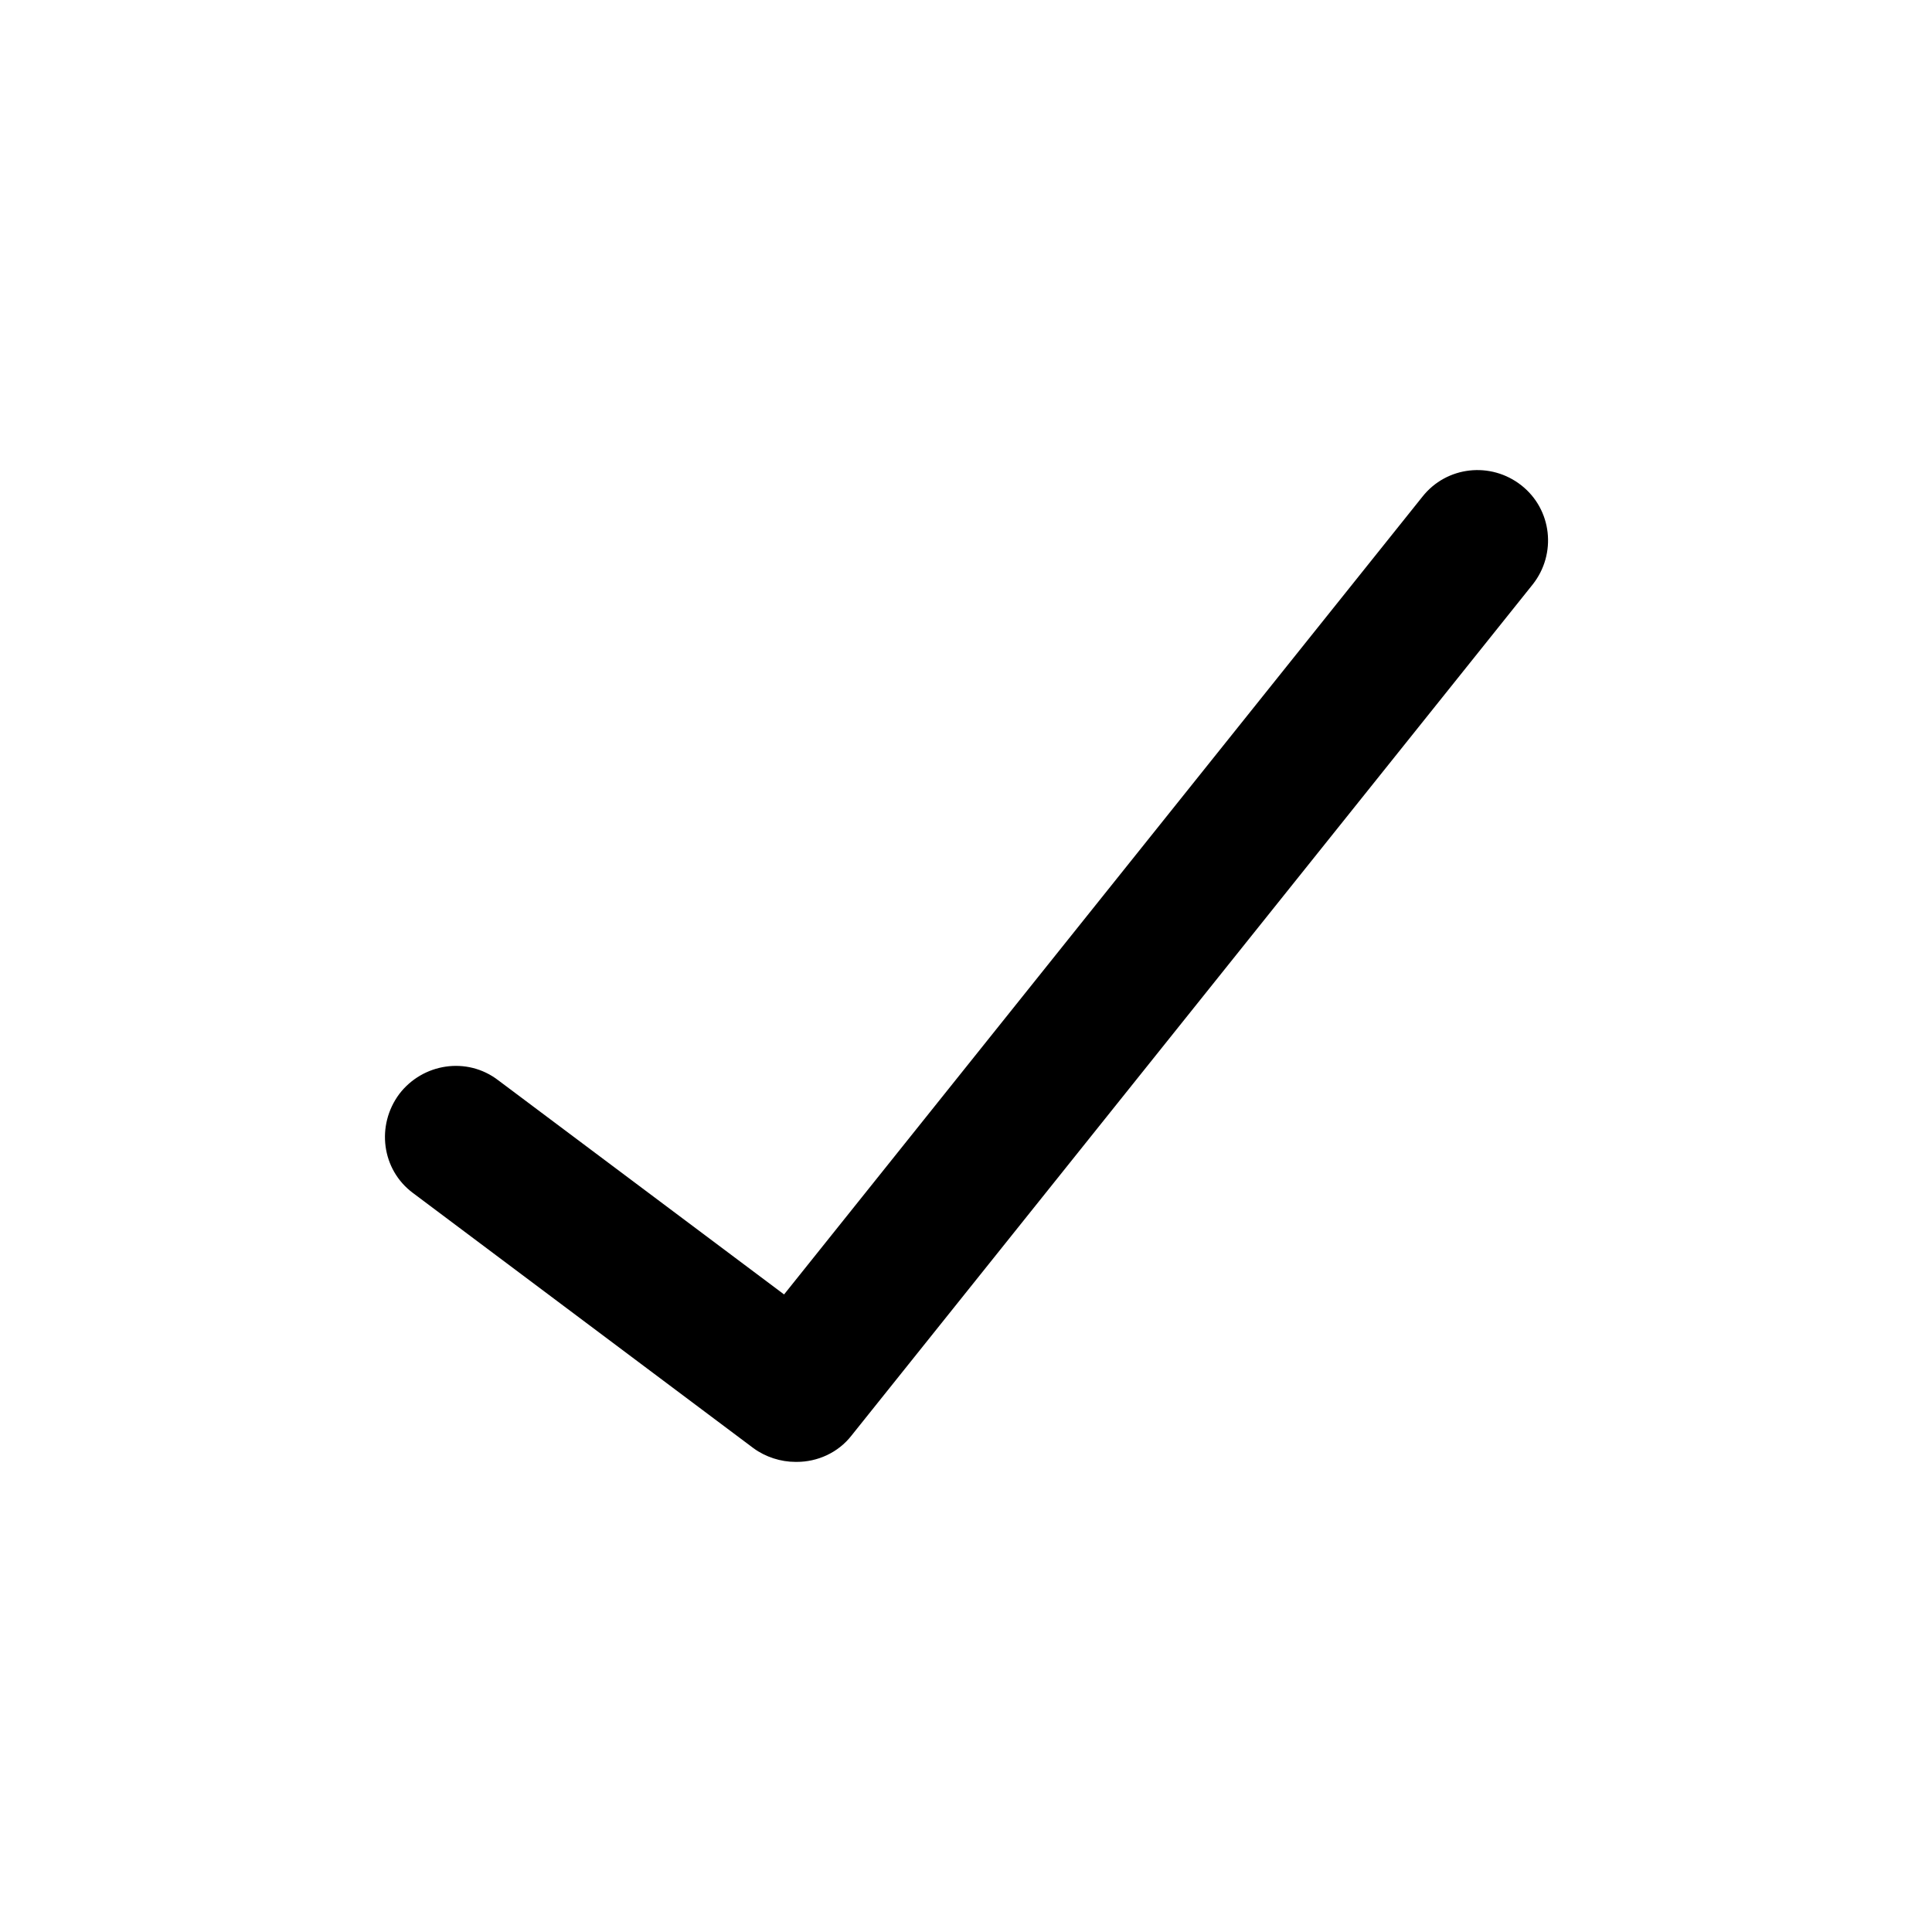
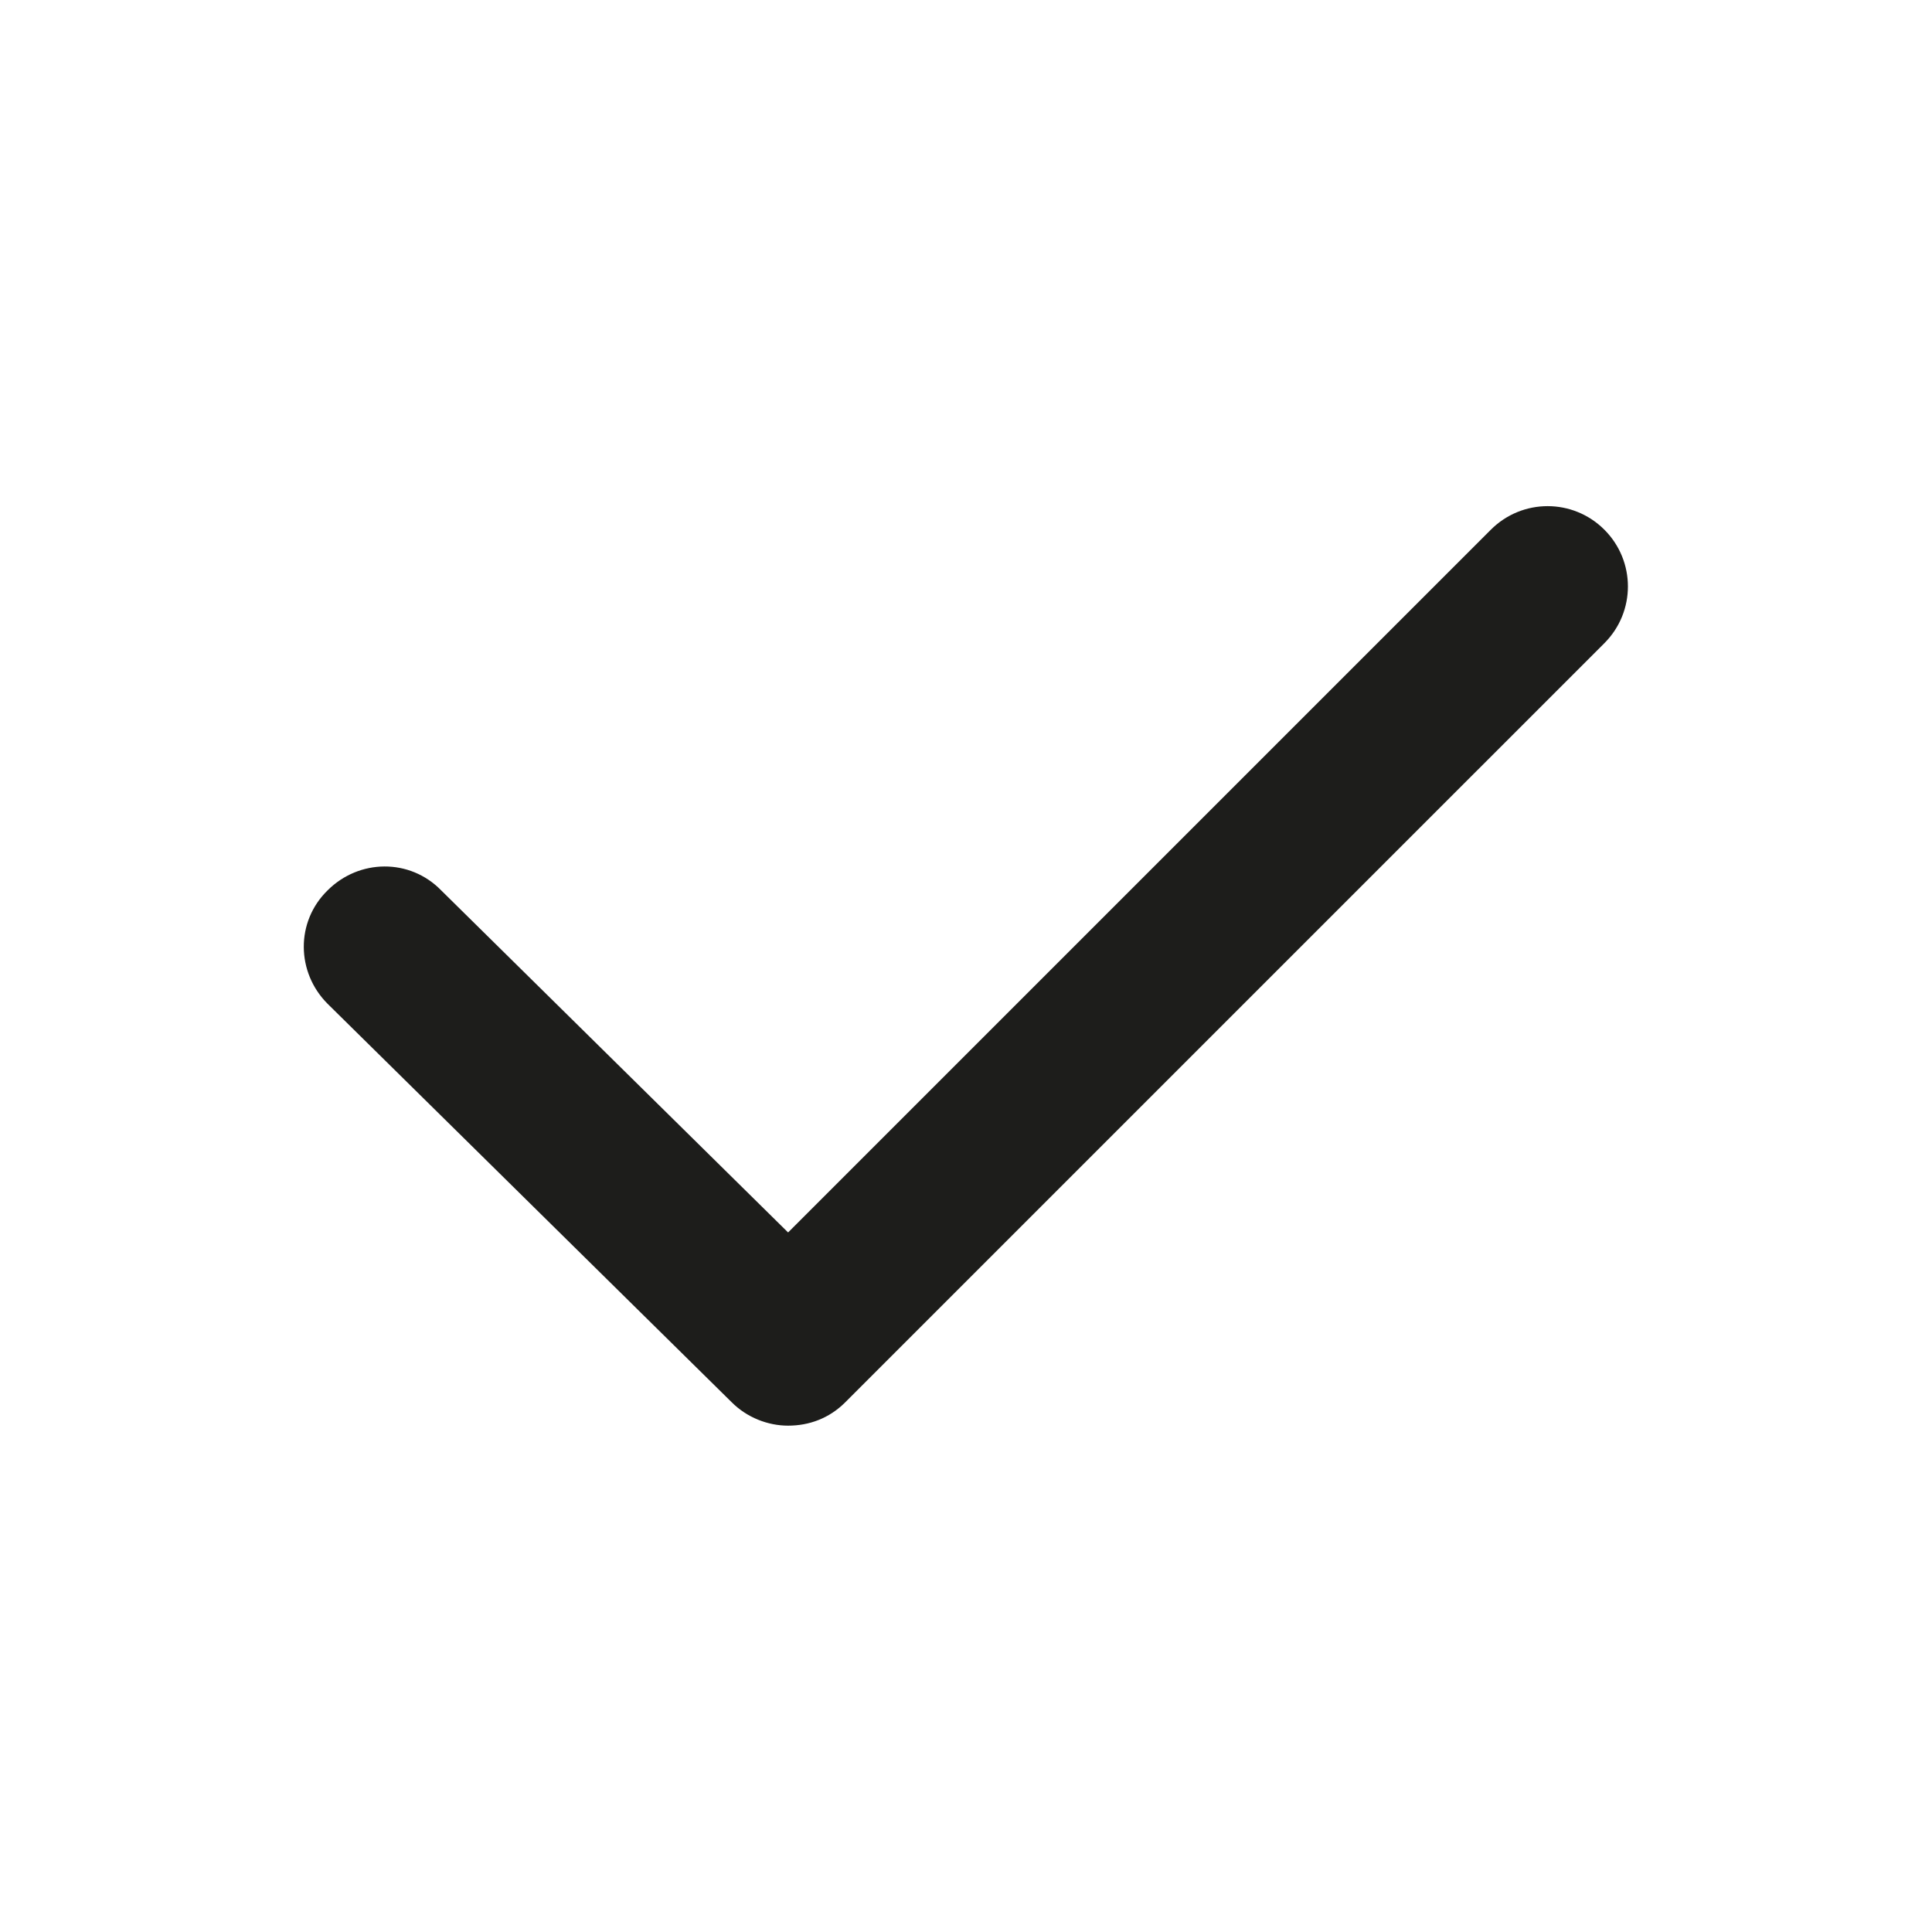
<svg xmlns="http://www.w3.org/2000/svg" id="Lager_1" data-name="Lager 1" viewBox="0 0 24 24">
-   <g id="Vector_2" data-name="Vector 2">
-     <path d="M9.88,18.16c-.18,0-.37-.06-.52-.17l-4.23-3.17c-.39-.29-.46-.84-.17-1.23.29-.38.84-.47,1.23-.17l3.55,2.66,7.93-9.91c.3-.38.85-.44,1.23-.14s.44.85.14,1.23l-8.46,10.57c-.17.22-.43.33-.68.33Z" />
-   </g>
+   <path d="M9.79,17.71c-.25,0-.51-.1-.7-.29l-5.02-4.95c-.39-.39-.4-1.02,0-1.41.39-.39,1.02-.4,1.41,0l4.31,4.25,8.73-8.73c.39-.39,1.02-.39,1.41,0s.39,1.02,0,1.41l-9.43,9.43c-.2.2-.45.29-.71.29Z" fill="#1d1d1b" />
</svg>
